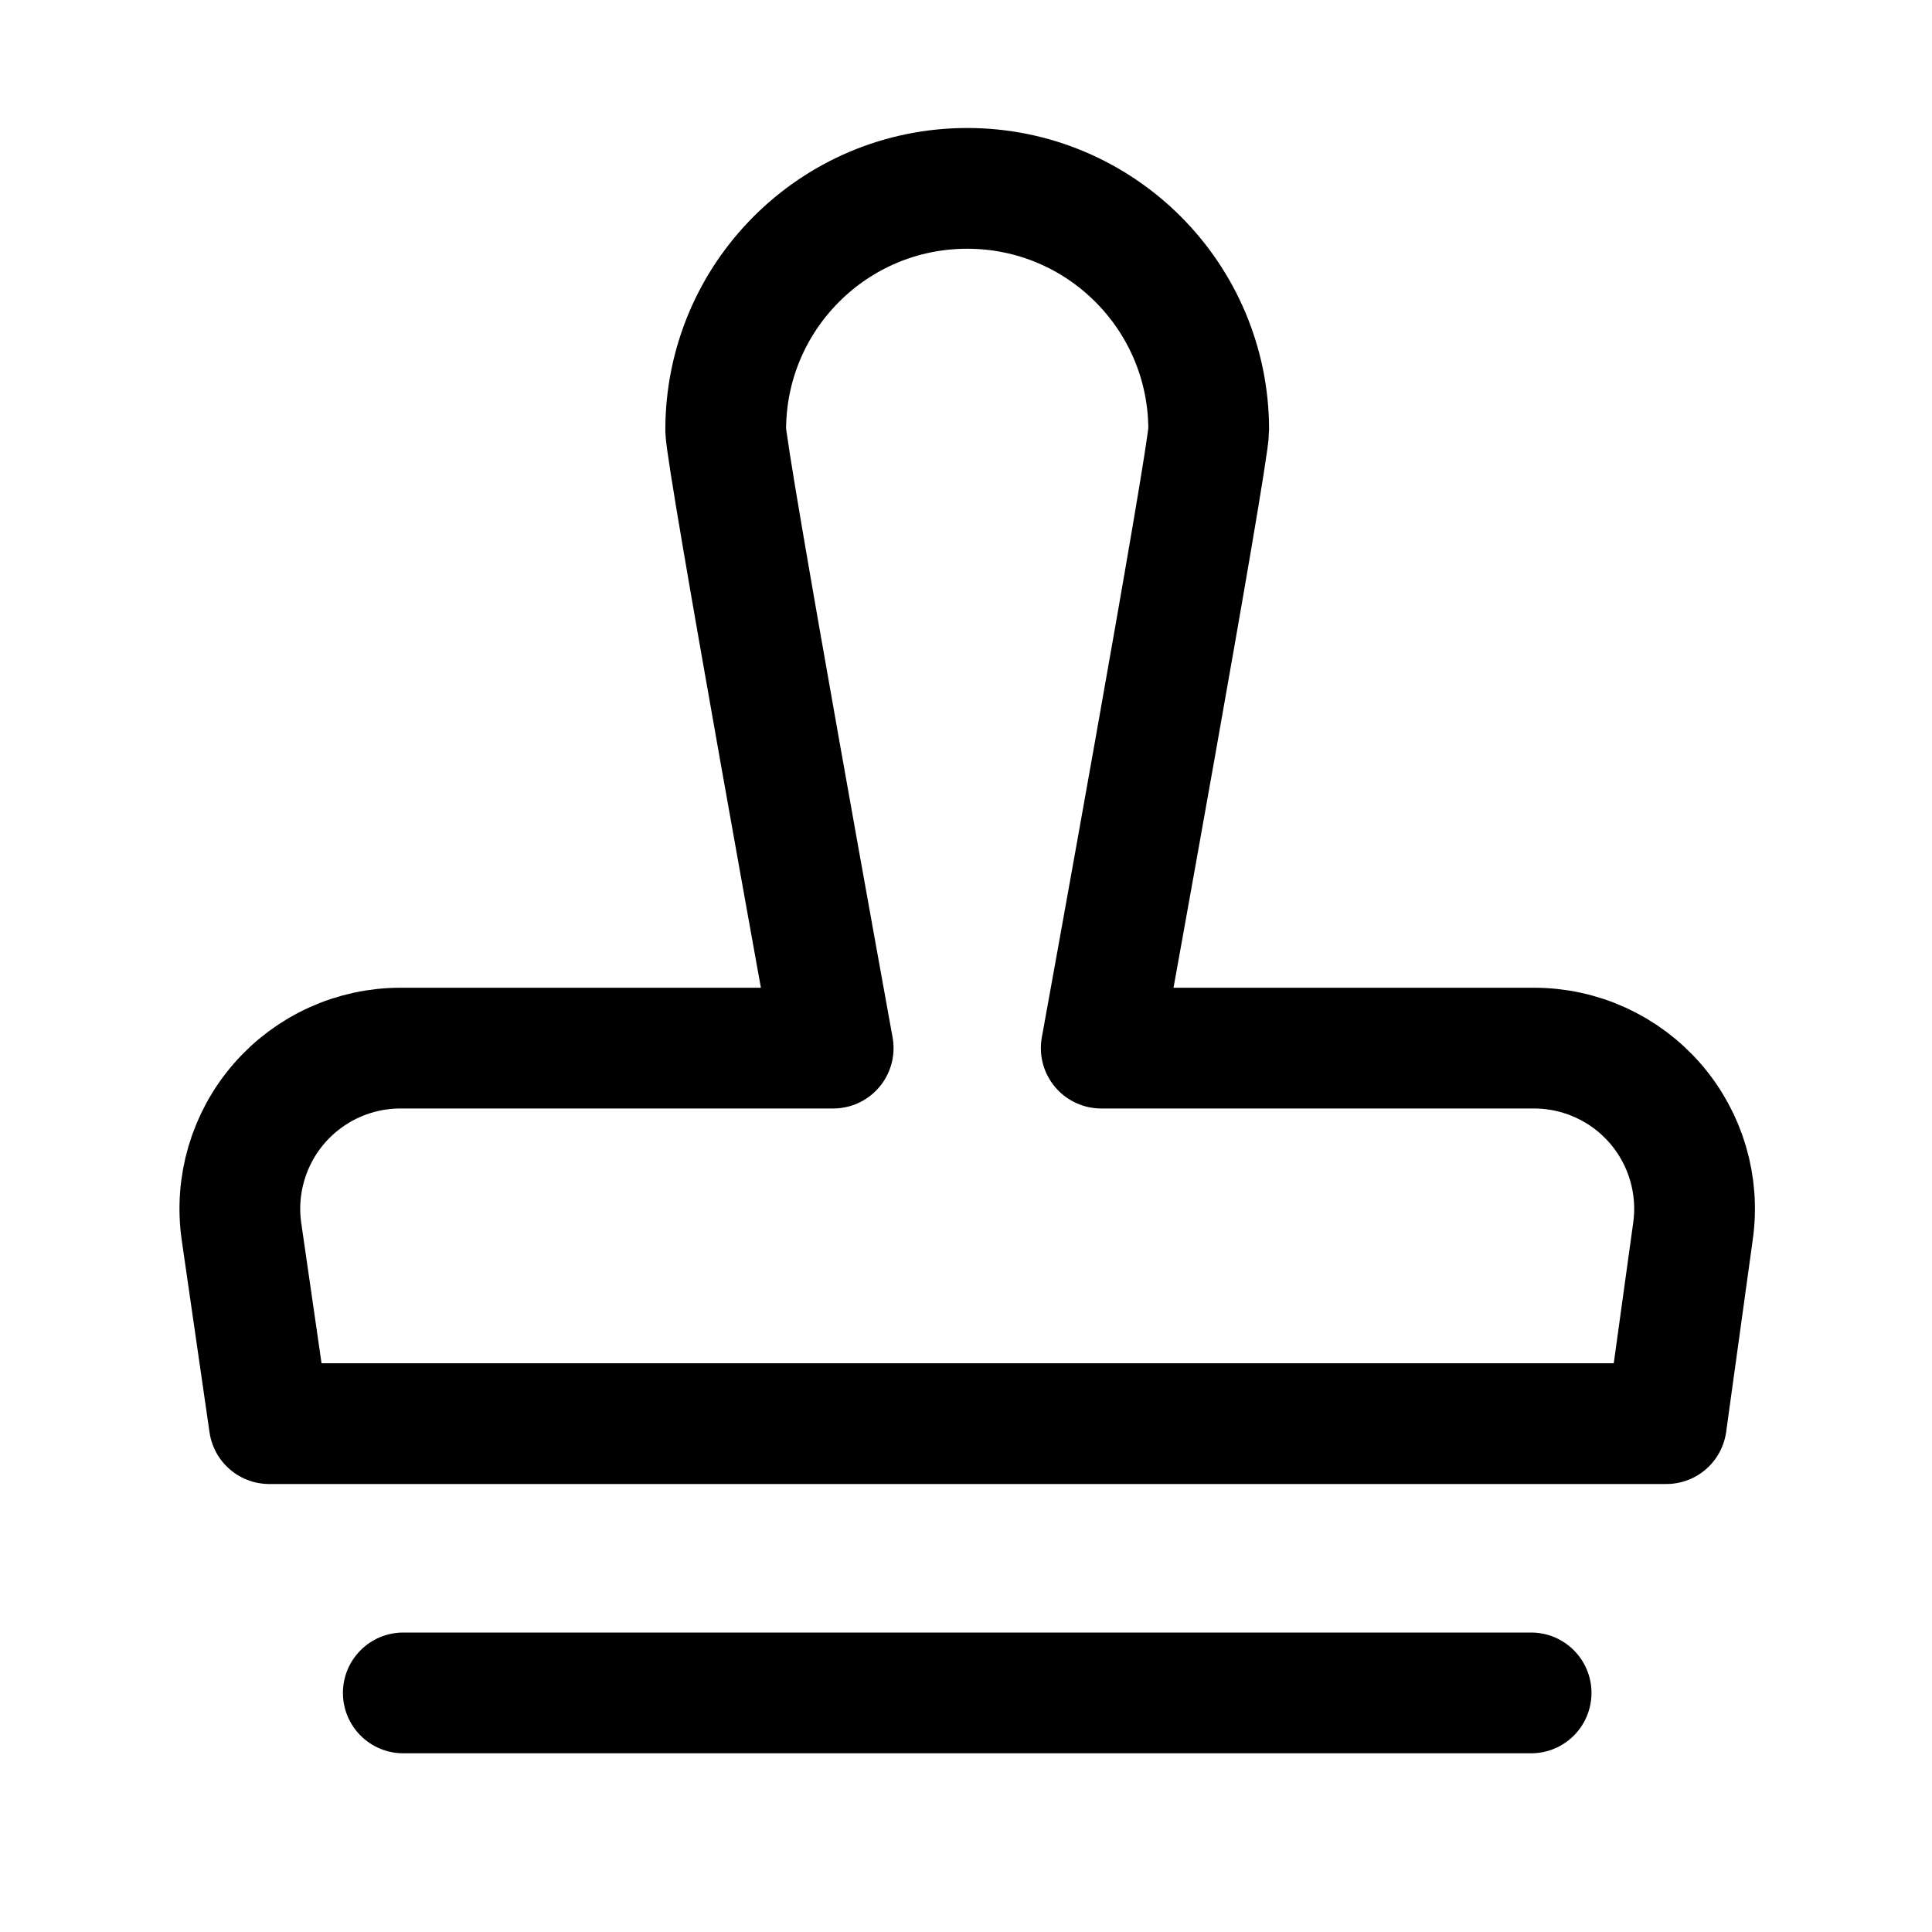
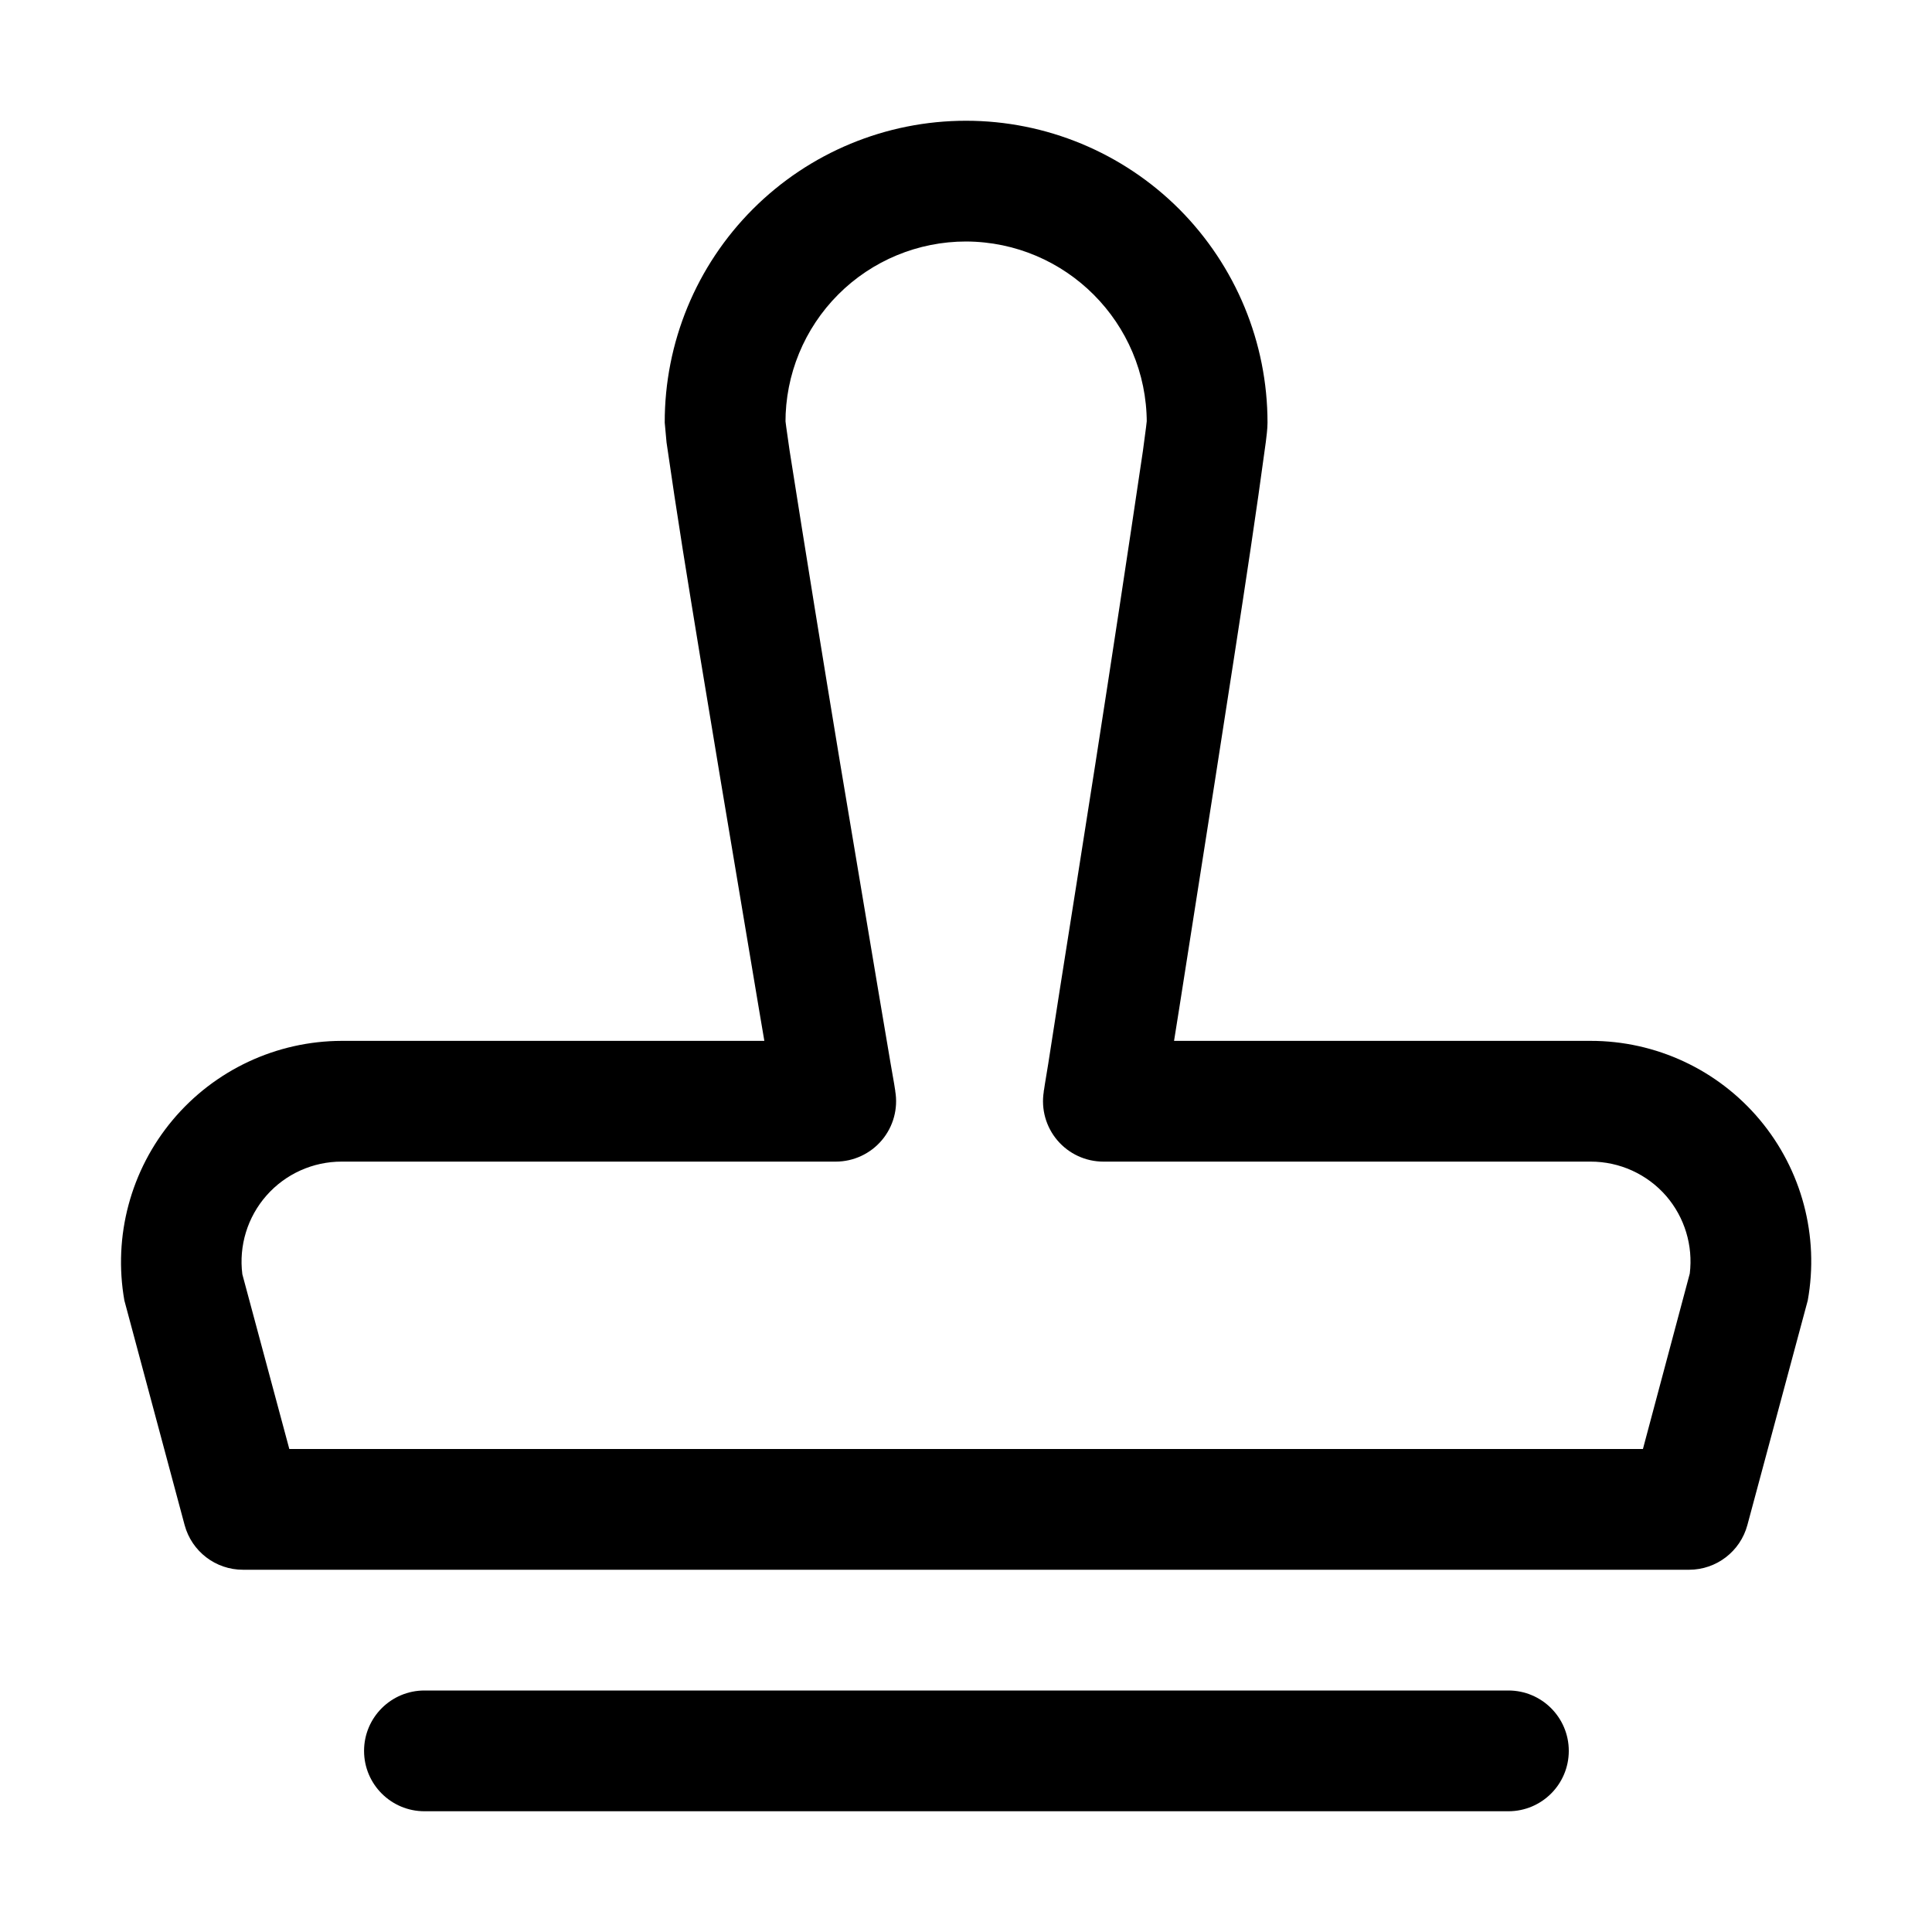
<svg xmlns="http://www.w3.org/2000/svg" fill="none" viewBox="0 0 16 16">
-   <path fill="currentColor" fill-rule="evenodd" d="M2.84 14.02a.5.5 0 0 1 .5-.5h9.34a.5.5 0 1 1 0 1H3.34a.5.5 0 0 1-.5-.5Z" clip-rule="evenodd" />
-   <path stroke="currentColor" stroke-linecap="round" stroke-linejoin="round" d="M12.7 8.68H9.12s.89-4.9.89-5.12a2 2 0 0 0-4 0c0 .22.89 5.12.89 5.12H3.32A1.33 1.33 0 0 0 2 10.2l.23 1.59H13.8l.22-1.59a1.33 1.33 0 0 0-1.32-1.52Z" />
+   <path fill="currentColor" d="M12.492 14a.5.5 0 0 1 0 1H3.515a.5.5 0 0 1 0-1h8.977ZM8.001 1c.662 0 1.297.264 1.765.732.468.47.731 1.105.731 1.768 0 .051-.009.12-.014.16a66.807 66.807 0 0 1-.126.885c-.08.539-.189 1.236-.296 1.925l-.295 1.88-.043.27h3.448a1.826 1.826 0 0 1 1.8 2.15l-.5 1.86a.5.5 0 0 1-.482.37H2.013a.5.5 0 0 1-.484-.37l-.499-1.86a1.832 1.832 0 0 1 1.8-2.15h3.5l-.045-.265-.315-1.88c-.115-.69-.23-1.386-.316-1.925a64.424 64.424 0 0 1-.134-.886L5.505 3.5A2.495 2.495 0 0 1 8 1Zm0 1a1.495 1.495 0 0 0-1.496 1.5c0-.026-.003-.029.006.035l.028.196a334.628 334.628 0 0 0 .417 2.58l.315 1.878.104.615.03.172.007.045.002.011v.004a.5.5 0 0 1-.492.584H2.83a.828.828 0 0 0-.823.933L2.396 12h11.21l.388-1.453a.83.83 0 0 0-.195-.642.828.828 0 0 0-.627-.285H9.137a.5.5 0 0 1-.493-.579v-.004c0-.002 0-.006.002-.01l.007-.047.028-.17.096-.616c.08-.51.189-1.19.296-1.879a354.697 354.697 0 0 0 .392-2.58l.026-.196c.008-.063.006-.063.006-.039A1.502 1.502 0 0 0 8.001 2Z" />
</svg>
